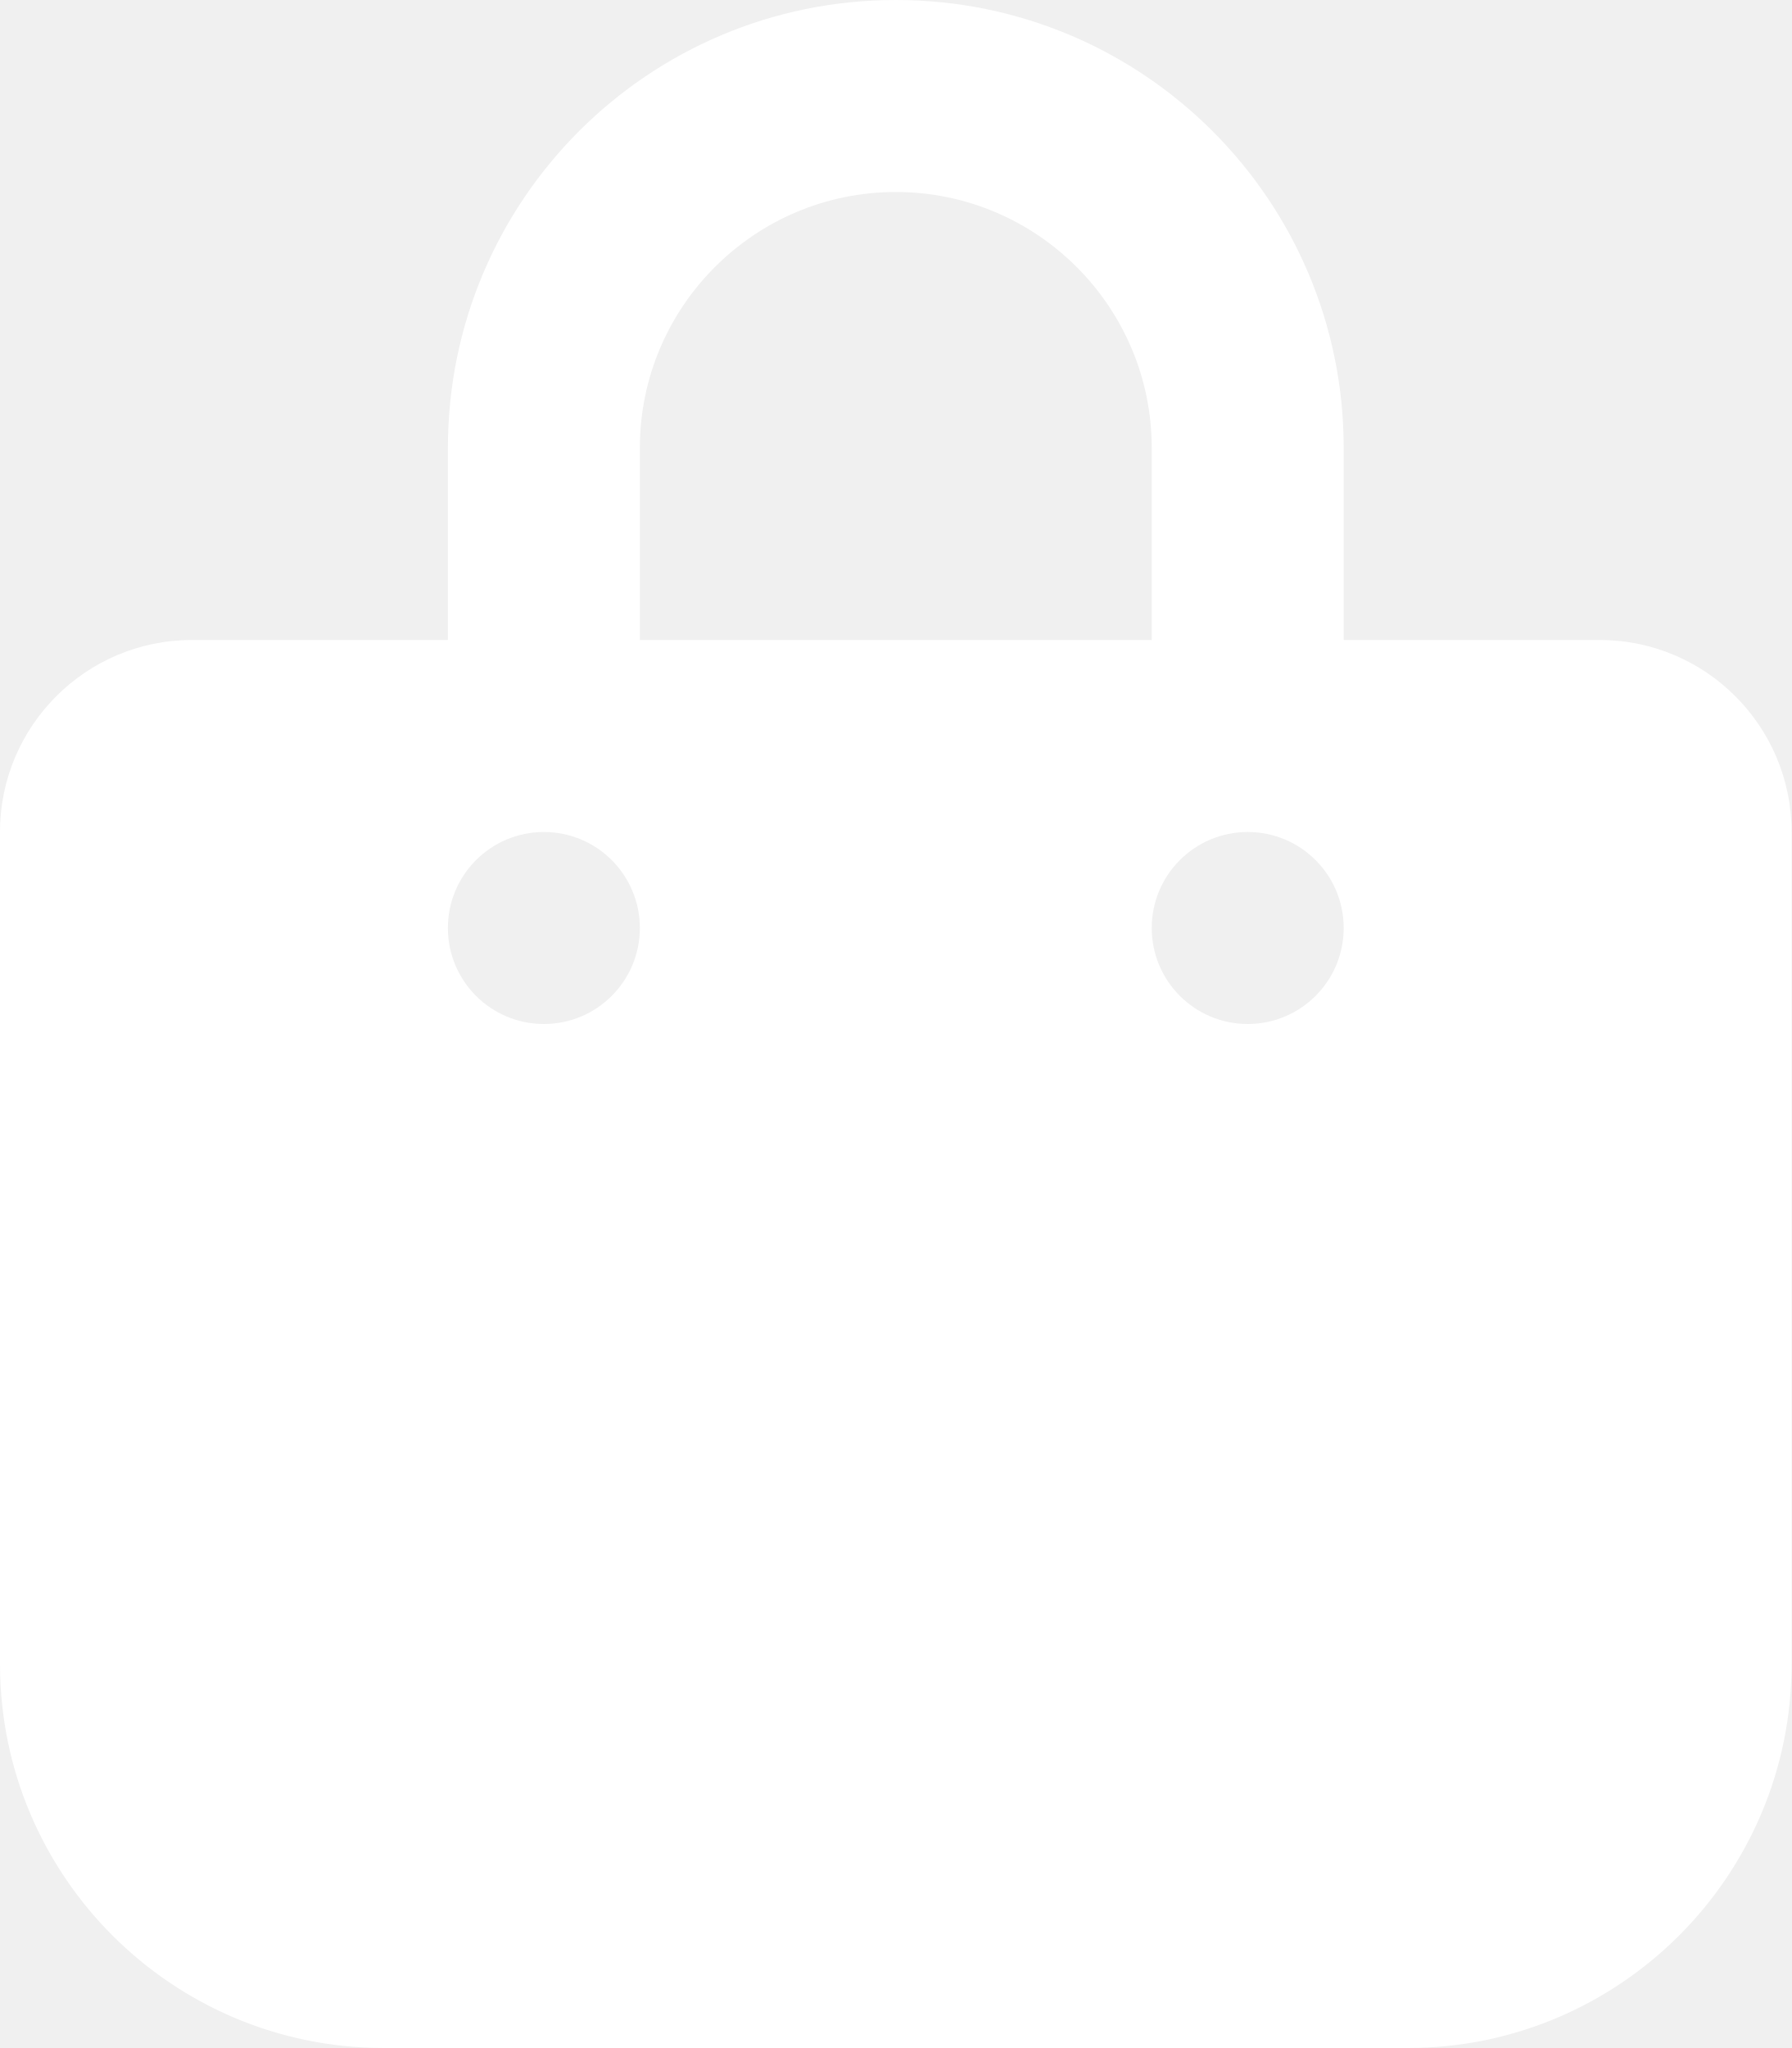
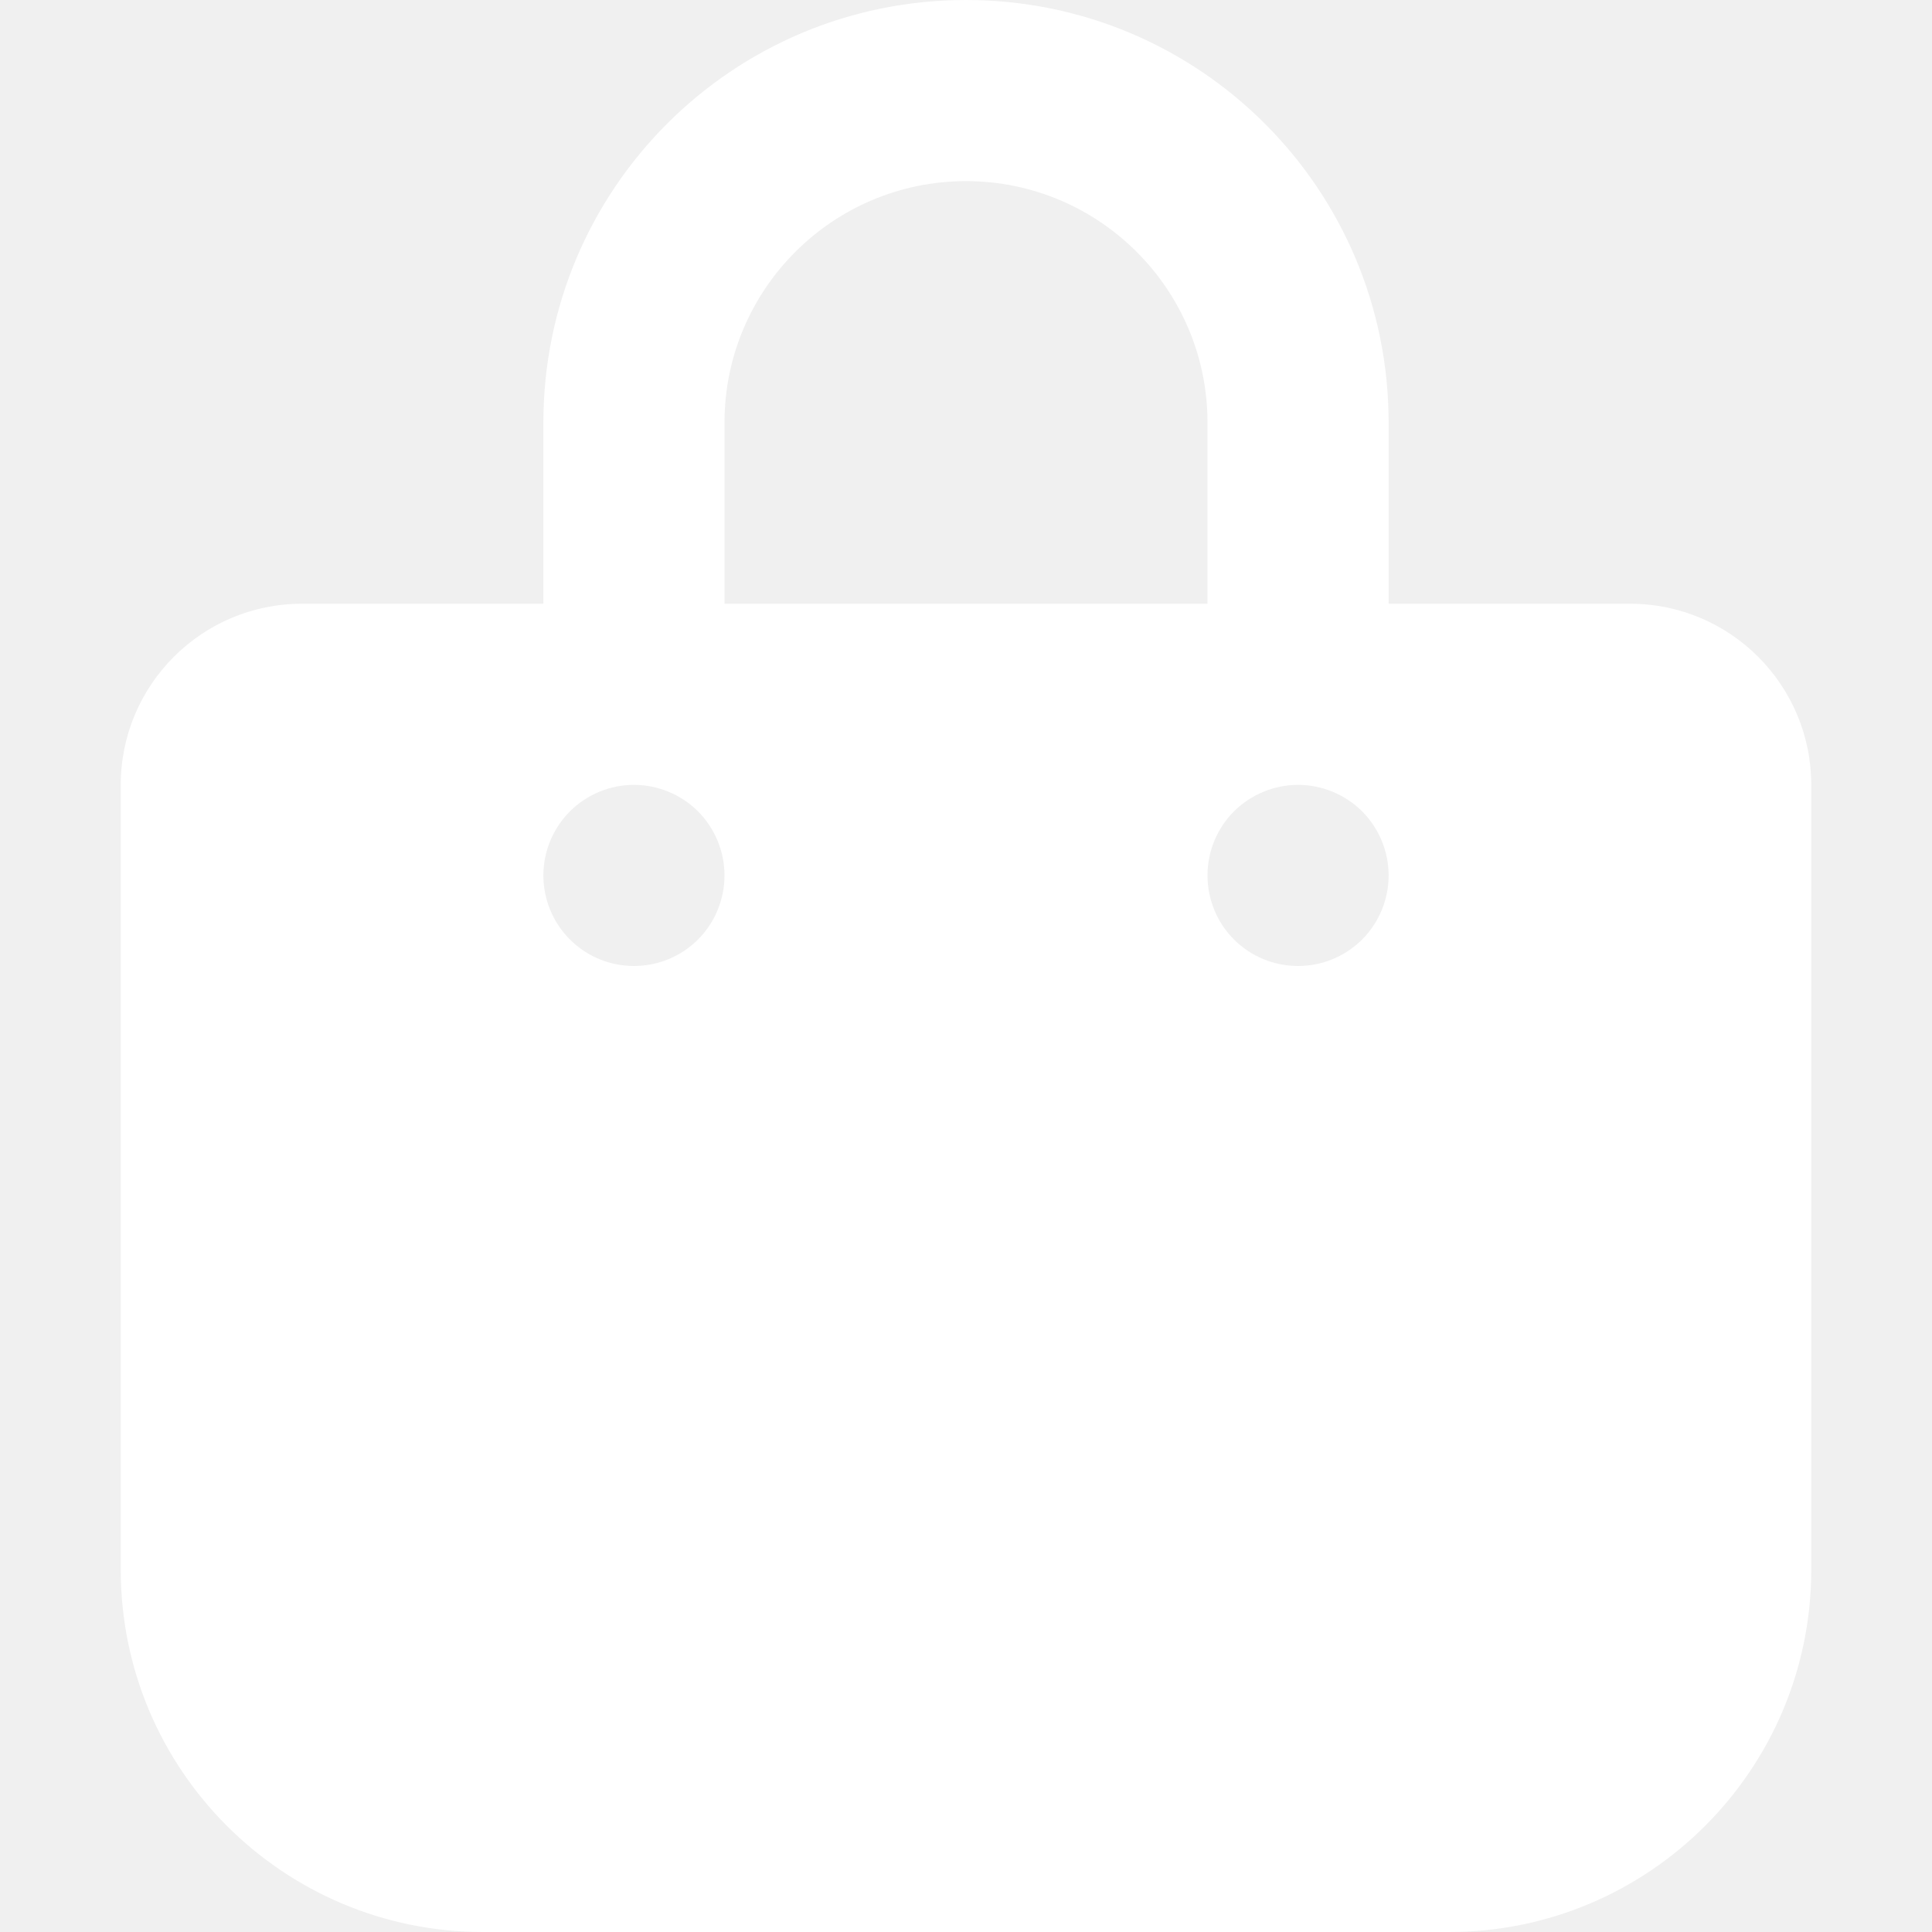
- <svg xmlns="http://www.w3.org/2000/svg" viewBox="0 0 448 512">
-   <path fill="#ffffff" d="M160 112c0-35.3 28.7-64 64-64s64 28.7 64 64l0 48-128 0 0-48zm-48 48l-64 0c-26.5 0-48 21.5-48 48L0 416c0 53 43 96 96 96l256 0c53 0 96-43 96-96l0-208c0-26.5-21.5-48-48-48l-64 0 0-48C336 50.1 285.9 0 224 0S112 50.1 112 112l0 48zm24 48a24 24 0 1 1 0 48 24 24 0 1 1 0-48zm152 24a24 24 0 1 1 48 0 24 24 0 1 1 -48 0z" />
+ <svg xmlns="http://www.w3.org/2000/svg" width="24" height="24" viewBox="0 0 24 24" fill="none">
+   <mask id="mask0_101_144" style="mask-type:alpha" maskUnits="userSpaceOnUse" x="0" y="0" width="24" height="24">
+     <rect width="24" height="24" fill="#B0B0B0" />
+   </mask>
+   <g mask="url(#mask0_101_144)">
+ </g>
+   <g clip-path="url(#clip0_101_144)">
+     <path d="M9 5.25C9 3.595 10.345 2.25 12 2.25C13.655 2.25 15 3.595 15 5.25V7.5H9V5.25ZM6.75 7.5H3.75C2.508 7.5 1.5 8.508 1.5 9.75V19.5C1.5 21.984 3.516 24 6 24H18C20.484 24 22.5 21.984 22.5 19.5V9.75C22.5 8.508 21.492 7.5 20.25 7.5H17.25V5.25C17.25 2.348 14.902 0 12 0C9.098 0 6.75 2.348 6.75 5.25V7.5ZM7.875 9.75C8.173 9.75 8.46 9.869 8.671 10.079C8.881 10.29 9 10.577 9 10.875C9 11.173 8.881 11.46 8.671 11.671C8.46 11.882 8.173 12 7.875 12C7.577 12 7.29 11.882 7.08 11.671C6.869 11.46 6.75 11.173 6.75 10.875C6.75 10.577 6.869 10.29 7.08 10.079C7.29 9.869 7.577 9.75 7.875 9.75ZM15 10.875C15 10.577 15.118 10.29 15.329 10.079C15.54 9.869 15.827 9.75 16.125 9.75C16.423 9.75 16.709 9.869 16.921 10.079C17.131 10.29 17.25 10.577 17.25 10.875C17.25 11.173 17.131 11.46 16.921 11.671C16.709 11.882 16.423 12 16.125 12C15.827 12 15.54 11.882 15.329 11.671C15.118 11.46 15 11.173 15 10.875Z" fill="white" />
+   </g>
+   <defs>
+     <clipPath id="clip0_101_144">
+       <rect width="21" height="24" fill="white" transform="translate(1.5)" />
+     </clipPath>
+   </defs>
</svg>
